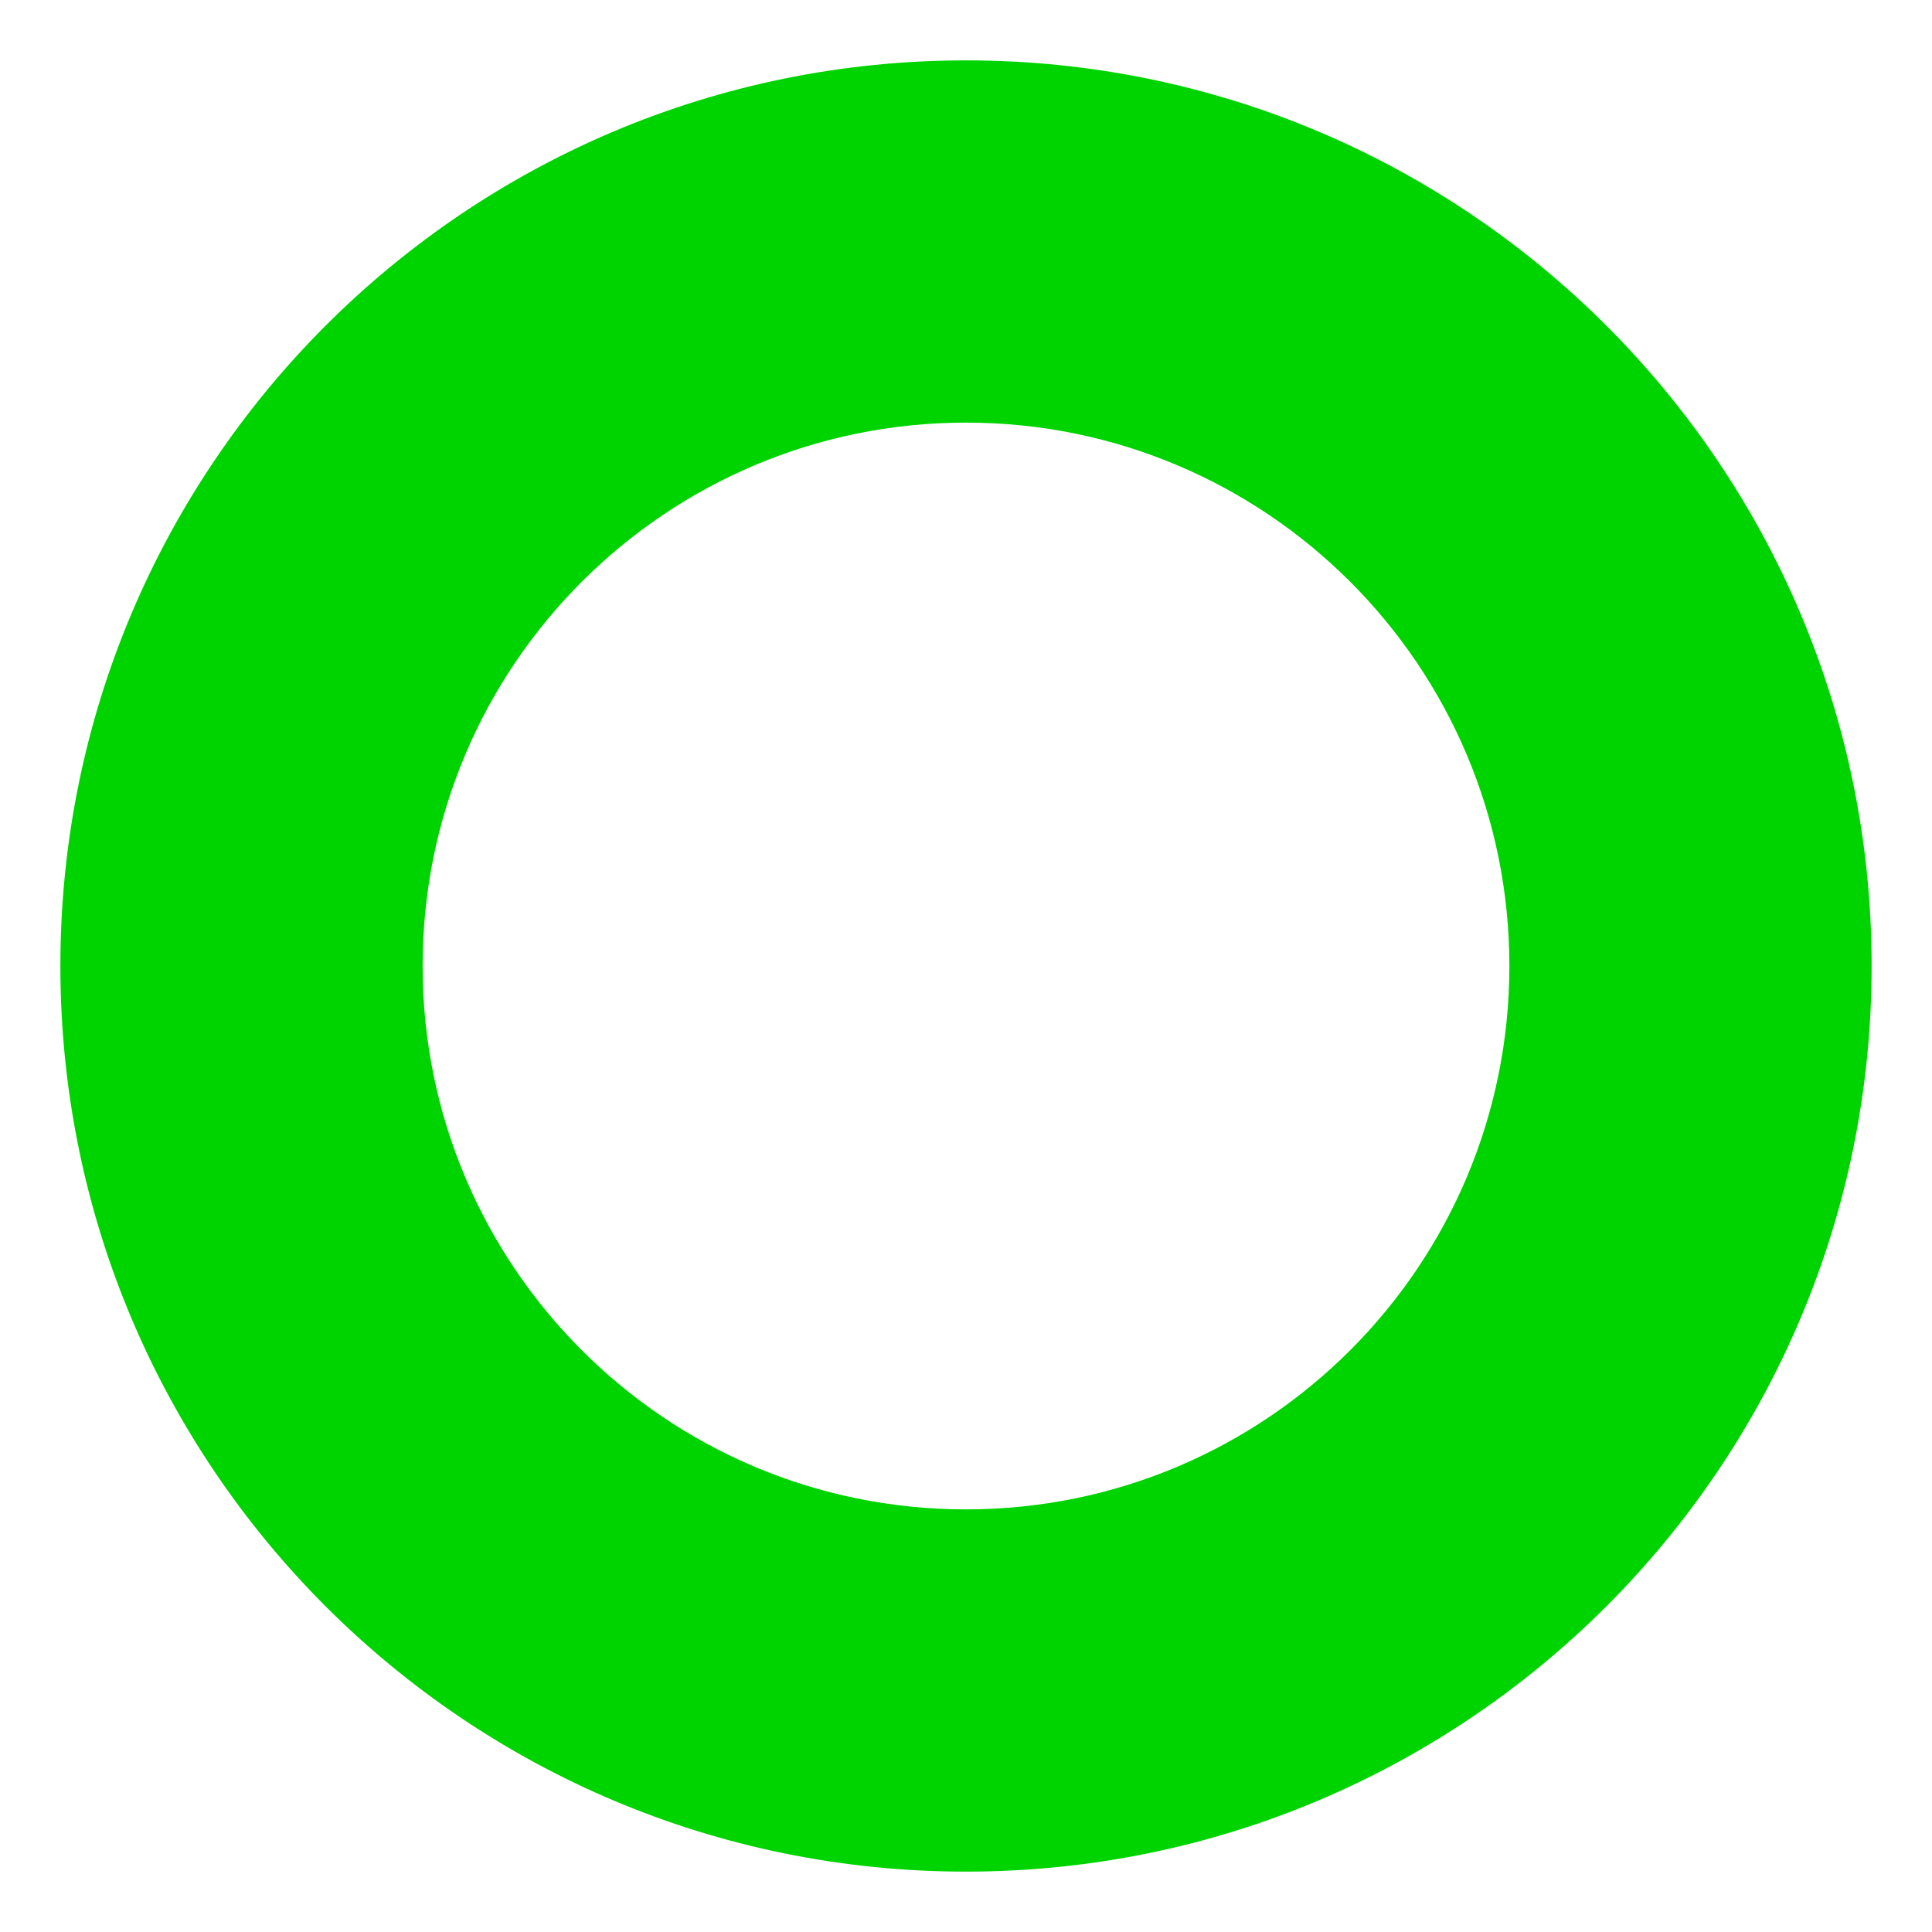
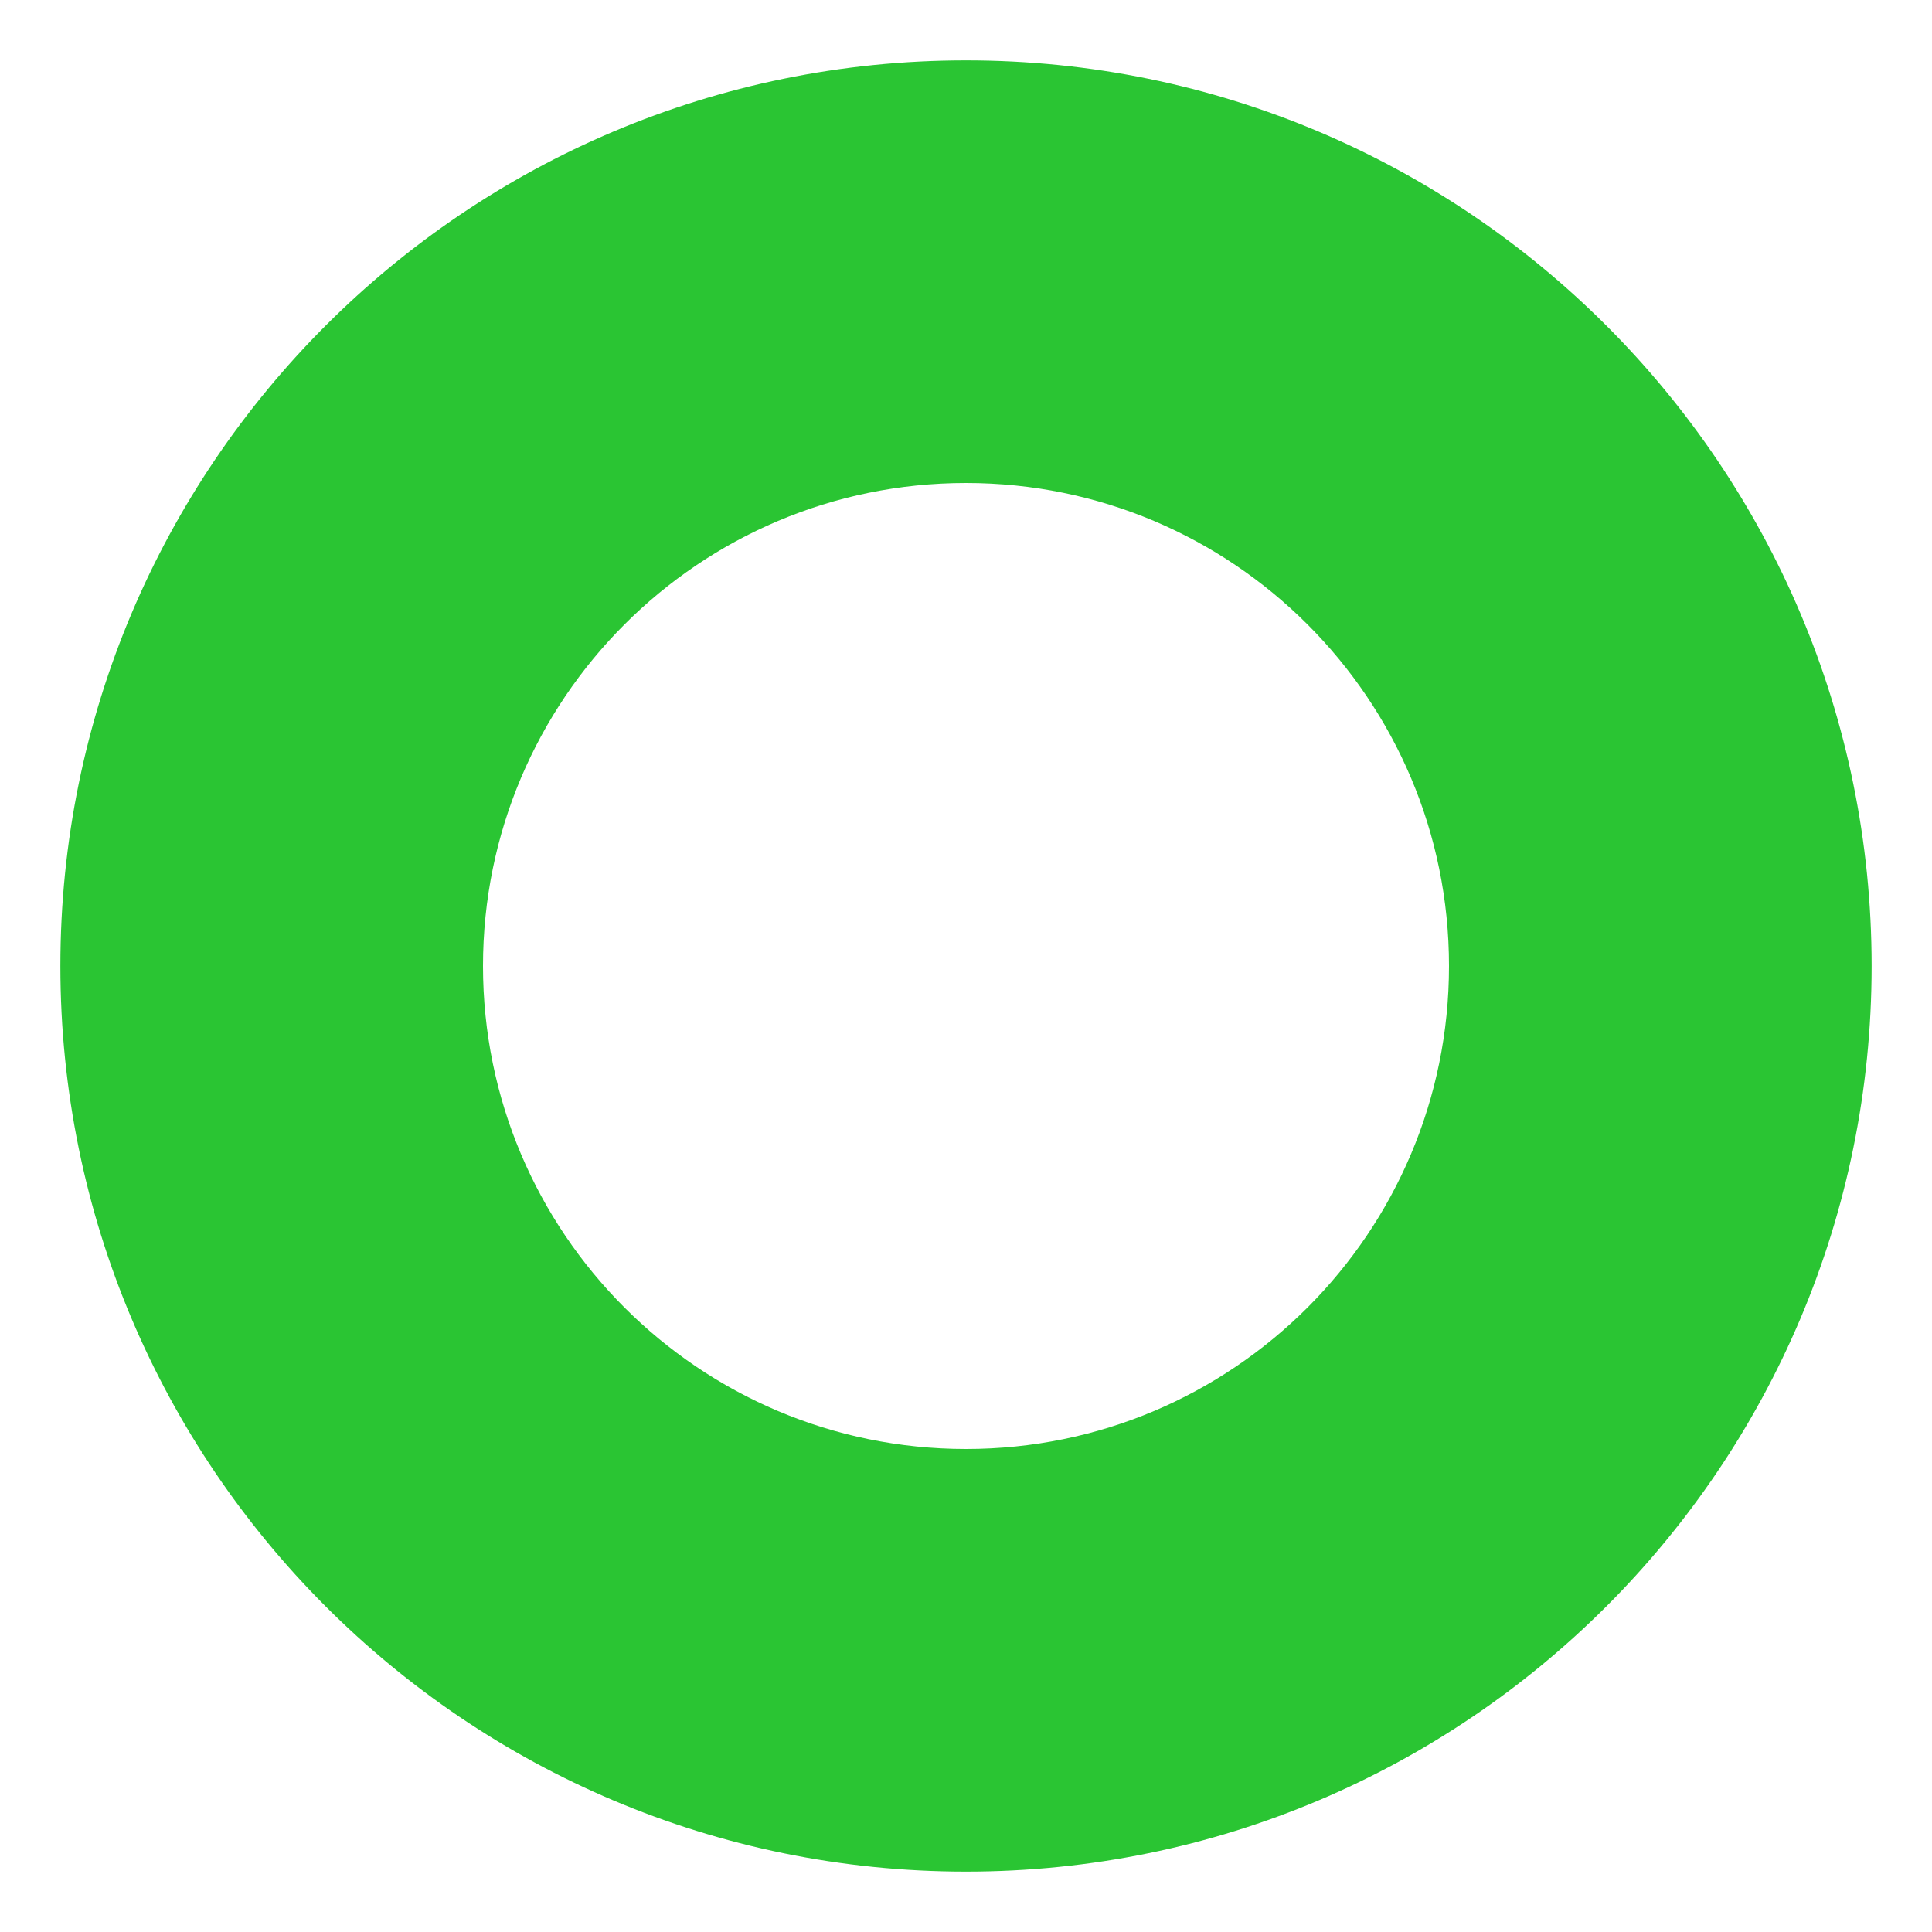
<svg xmlns="http://www.w3.org/2000/svg" width="16" height="16" fill="currentColor" class="bi bi-bookmark-star-fill" viewBox="0 0 16 16" version="1.1" id="svg1">
  <defs id="defs1" />
-   <path id="path2" style="fill:#00d400;fill-opacity:1;stroke:none;stroke-width:1.012" d="M 8 0.5 A 7.5 7.5 0 0 0 0.5 8 A 7.5 7.5 0 0 0 8 15.5 A 7.5 7.5 0 0 0 15.5 8 A 7.5 7.5 0 0 0 8 0.5 z M 8 3.5 A 4.5 4.5 0 0 1 12.5 8 A 4.5 4.5 0 0 1 8 12.5 A 4.5 4.5 0 0 1 3.5 8 A 4.5 4.5 0 0 1 8 3.5 z " />
+   <path fill-rule="evenodd" d="M 26.93,16.679 V 3.179 a 2,2 0 0 1 2,-2 h 8 a 2,2 0 0 1 2,2 V 16.679 a 0.5,0.5 0 0 1 -0.74,0.439 l -5.26,-2.87 -5.26,2.87 a 0.5,0.5 0 0 1 -0.74,-0.439 m 6.16,-11.4 a 0.178,0.178 0 0 0 -0.32,0 l -0.634,1.285 a 0.18,0.18 0 0 1 -0.134,0.098 l -1.42,0.206 a 0.178,0.178 0 0 0 -0.098,0.303 l 1.026,1.001 c 0.042,0.041 0.061,0.1 0.051,0.158 l -0.241,1.414 a 0.178,0.178 0 0 0 0.258,0.187 l 1.27,-0.668 a 0.18,0.18 0 0 1 0.165,0 l 1.27,0.668 a 0.178,0.178 0 0 0 0.257,-0.187 l -0.242,-1.415 a 0.18,0.18 0 0 1 0.05,-0.158 l 1.028,-1.001 a 0.178,0.178 0 0 0 -0.098,-0.303 l -1.42,-0.206 a 0.18,0.18 0 0 1 -0.134,-0.098 z" id="path1" style="fill:#9358ac;fill-opacity:1;stroke:none" />
+   <path id="path2" style="fill:#2ac533;fill-opacity:1;stroke:none;stroke-width:1.012" d="M 8 0.5 A 7.5 7.5 0 0 0 0.5 8 A 7.5 7.5 0 0 0 8 15.5 A 7.5 7.5 0 0 0 15.5 8 A 7.5 7.5 0 0 0 8 0.5 z M 8 4 A 4 4 0 0 1 12 8 A 4 4 0 0 1 8 12 A 4 4 0 0 1 4 8 A 4 4 0 0 1 8 4 z " />
</svg>
